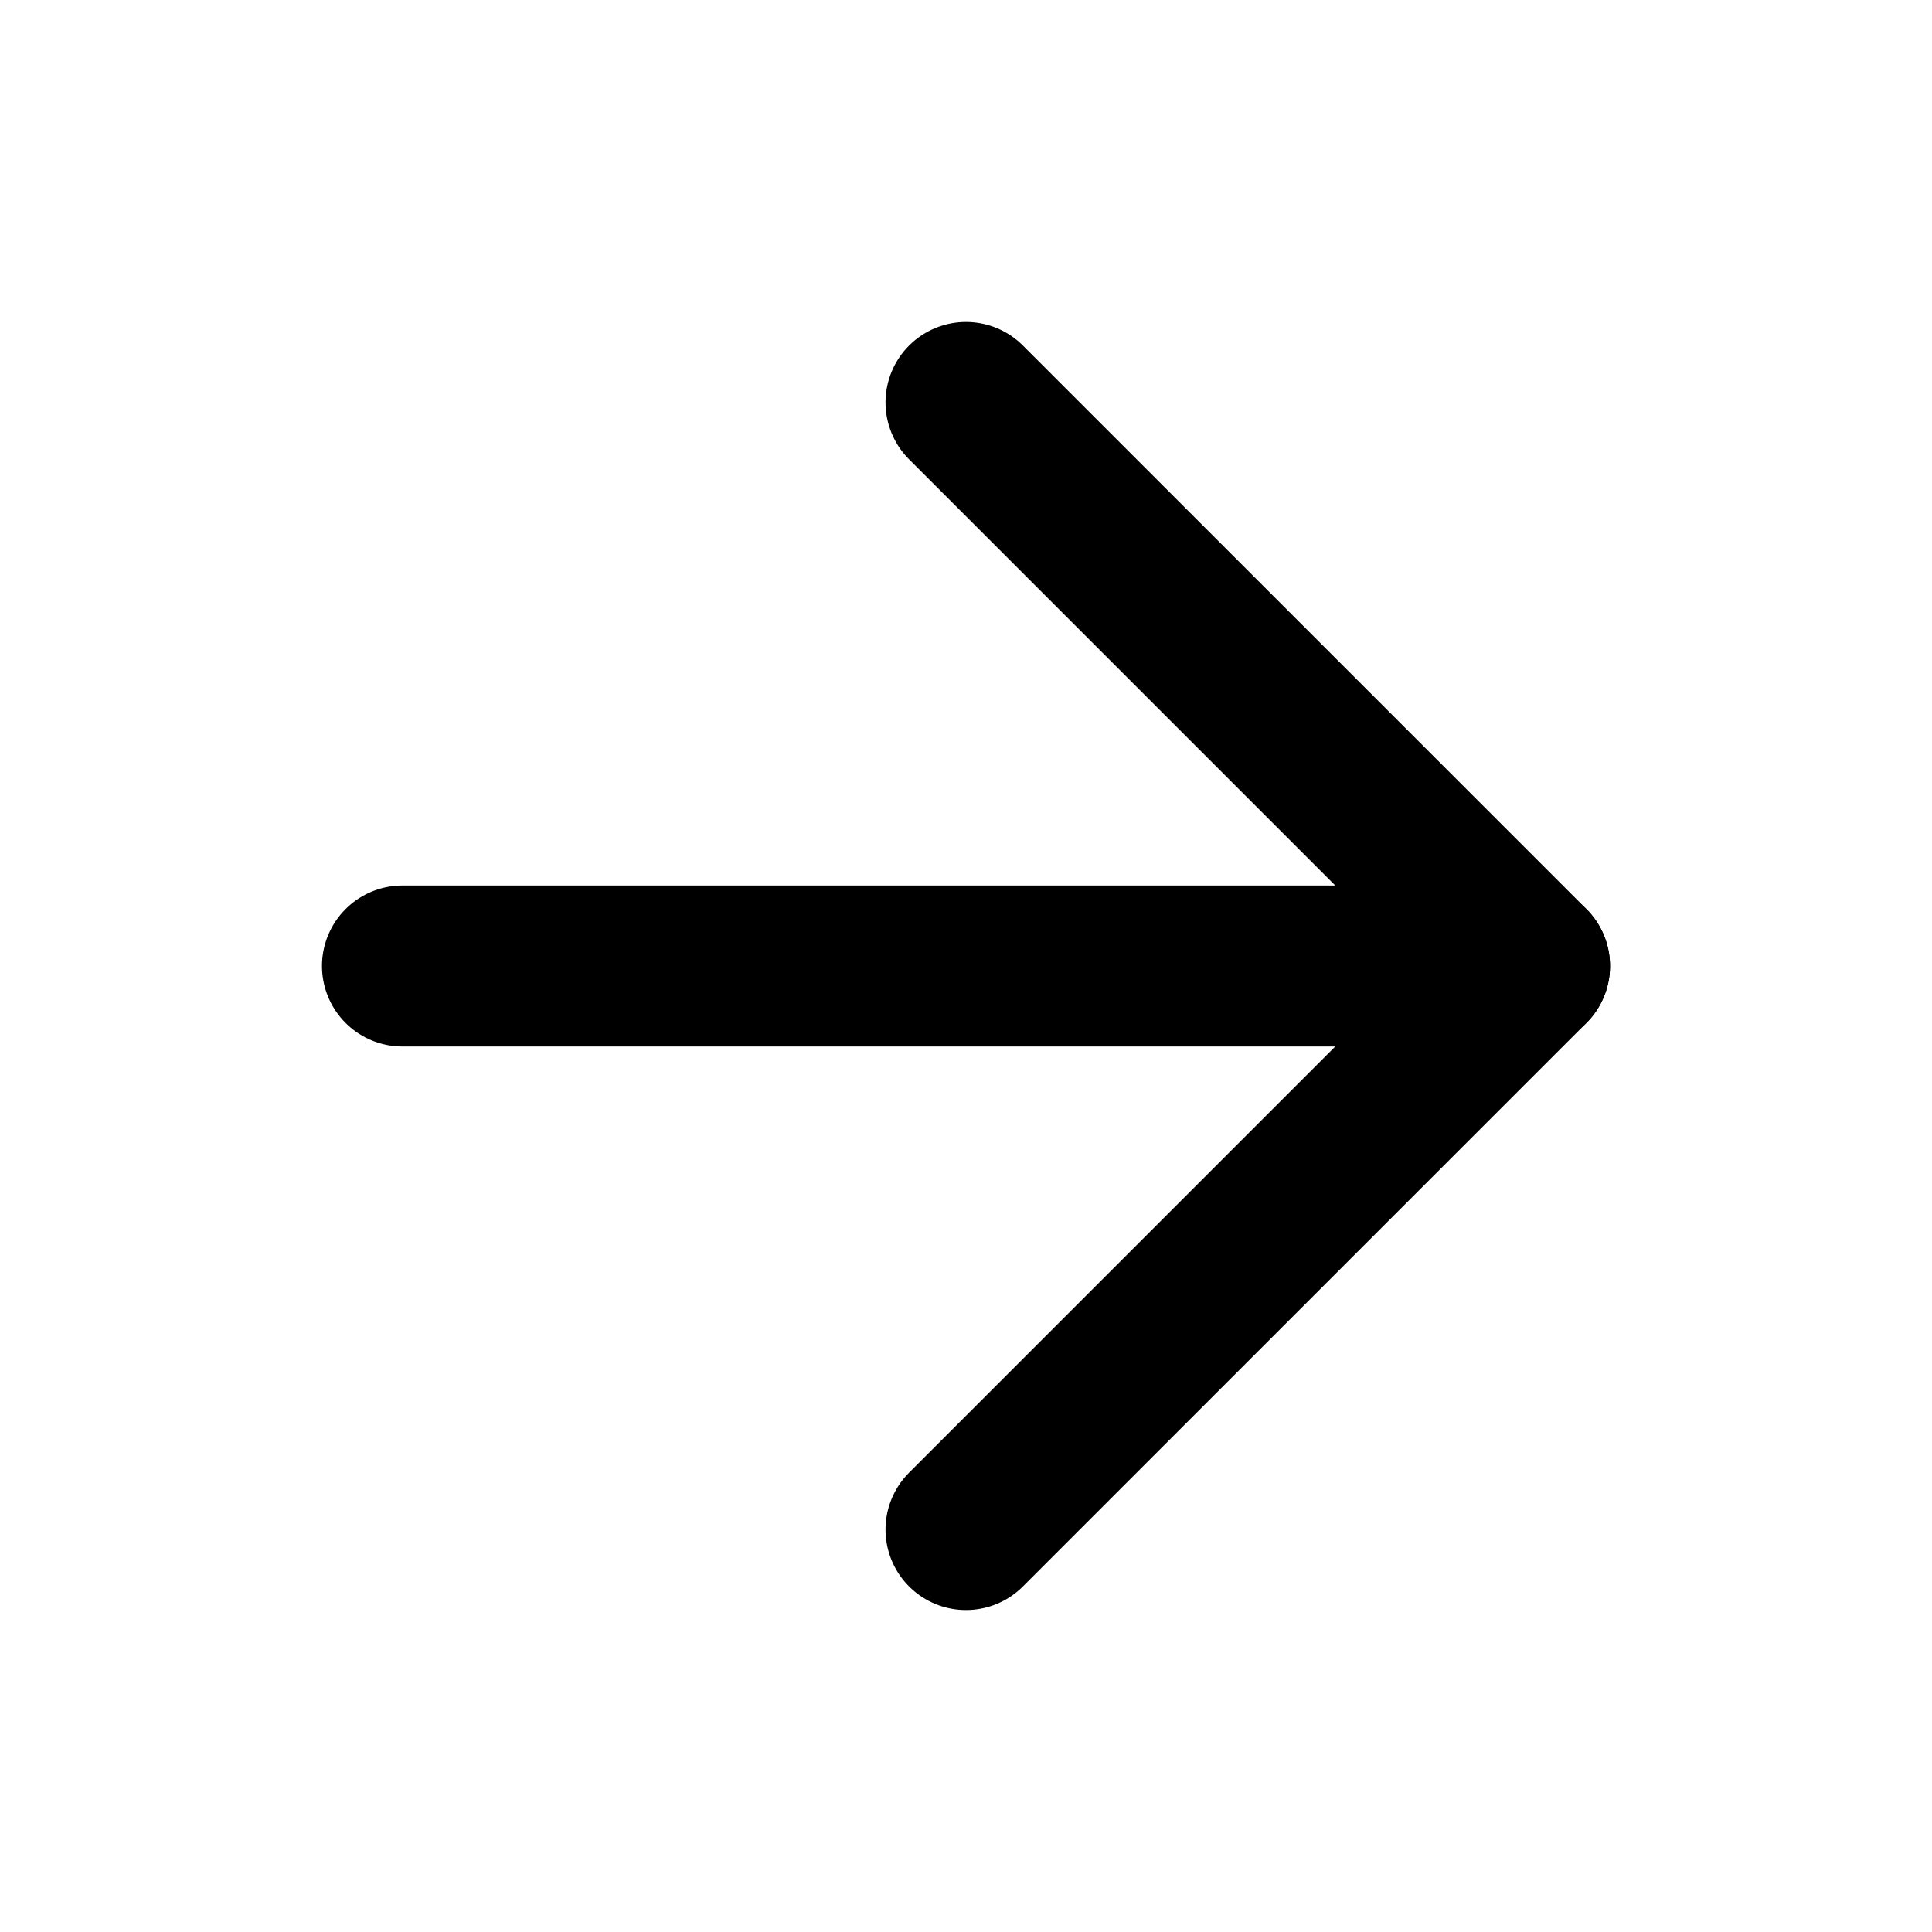
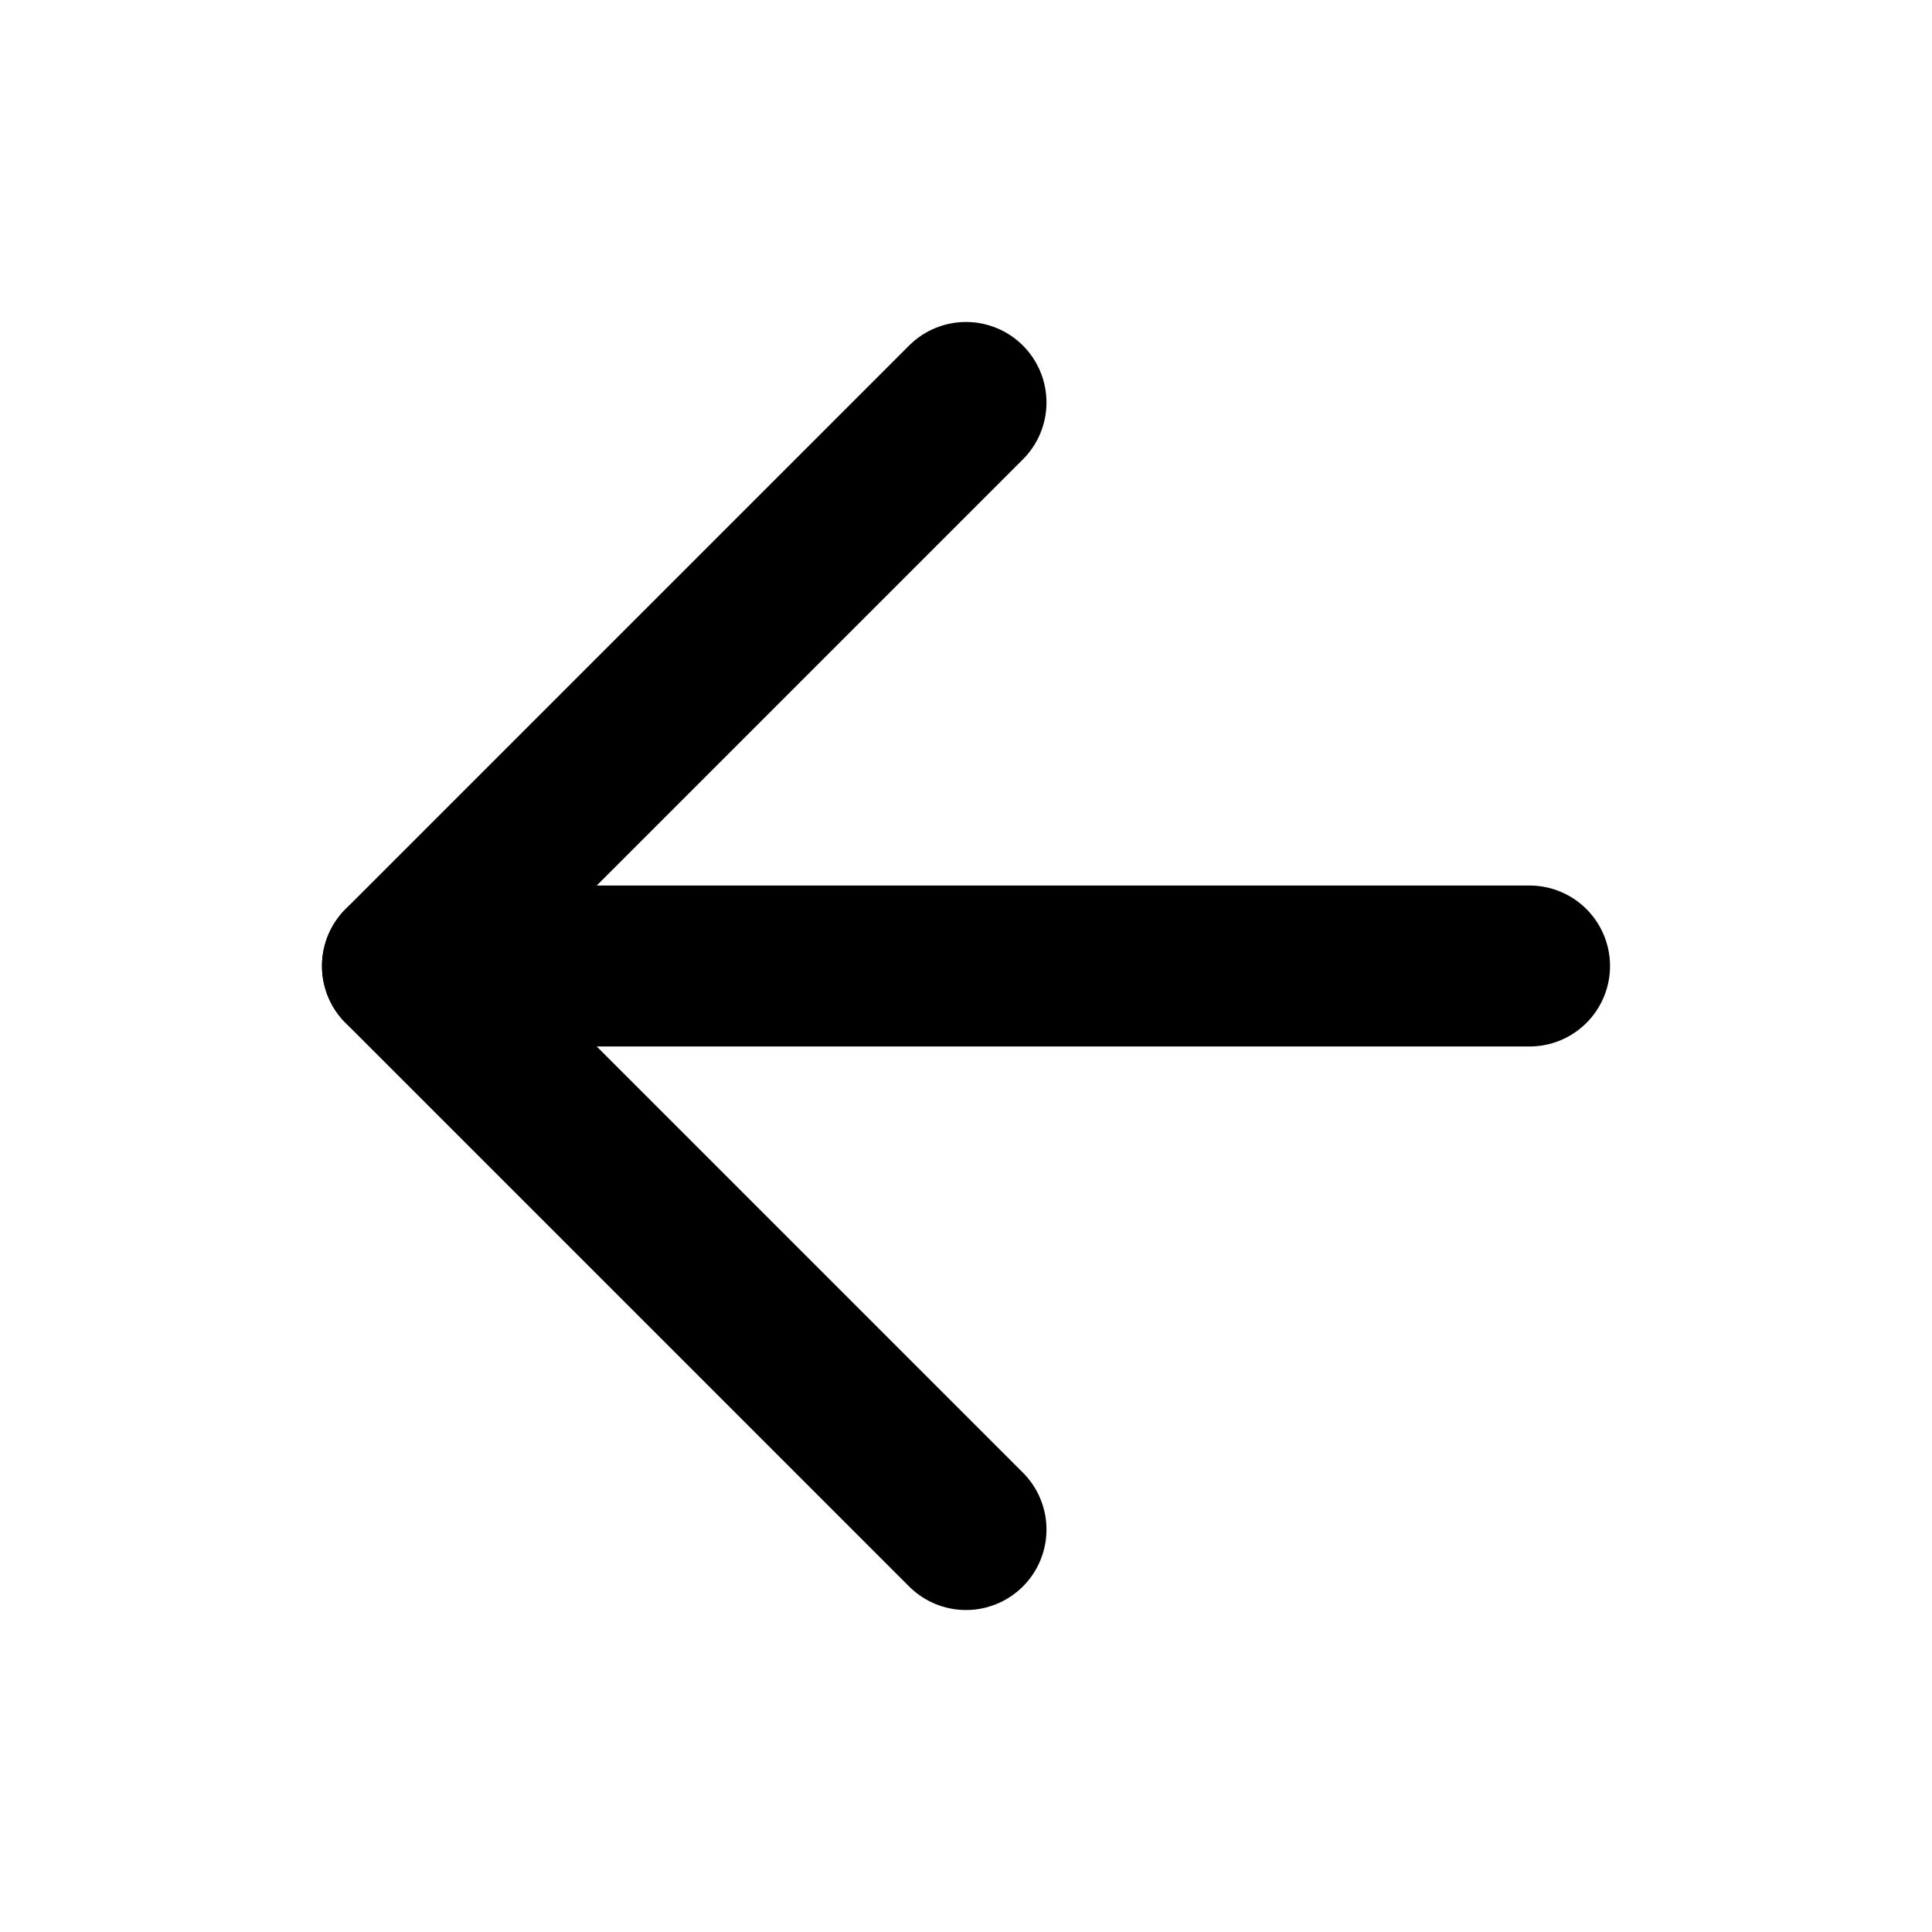
<svg xmlns="http://www.w3.org/2000/svg" width="16" height="16" viewBox="0 0 16 16" fill="none">
-   <path d="M3.333 8H12.667" stroke="black" stroke-width="1.333" stroke-linecap="round" stroke-linejoin="round" />
-   <path d="M8 12.667L12.667 8L8 3.333" stroke="black" stroke-width="1.333" stroke-linecap="round" stroke-linejoin="round" />
+   <path d="M12.667 8H3.333" stroke="black" stroke-width="1.333" stroke-linecap="round" stroke-linejoin="round" />
+   <path d="M8 12.667L3.333 8L8 3.333" stroke="black" stroke-width="1.333" stroke-linecap="round" stroke-linejoin="round" />
</svg>
